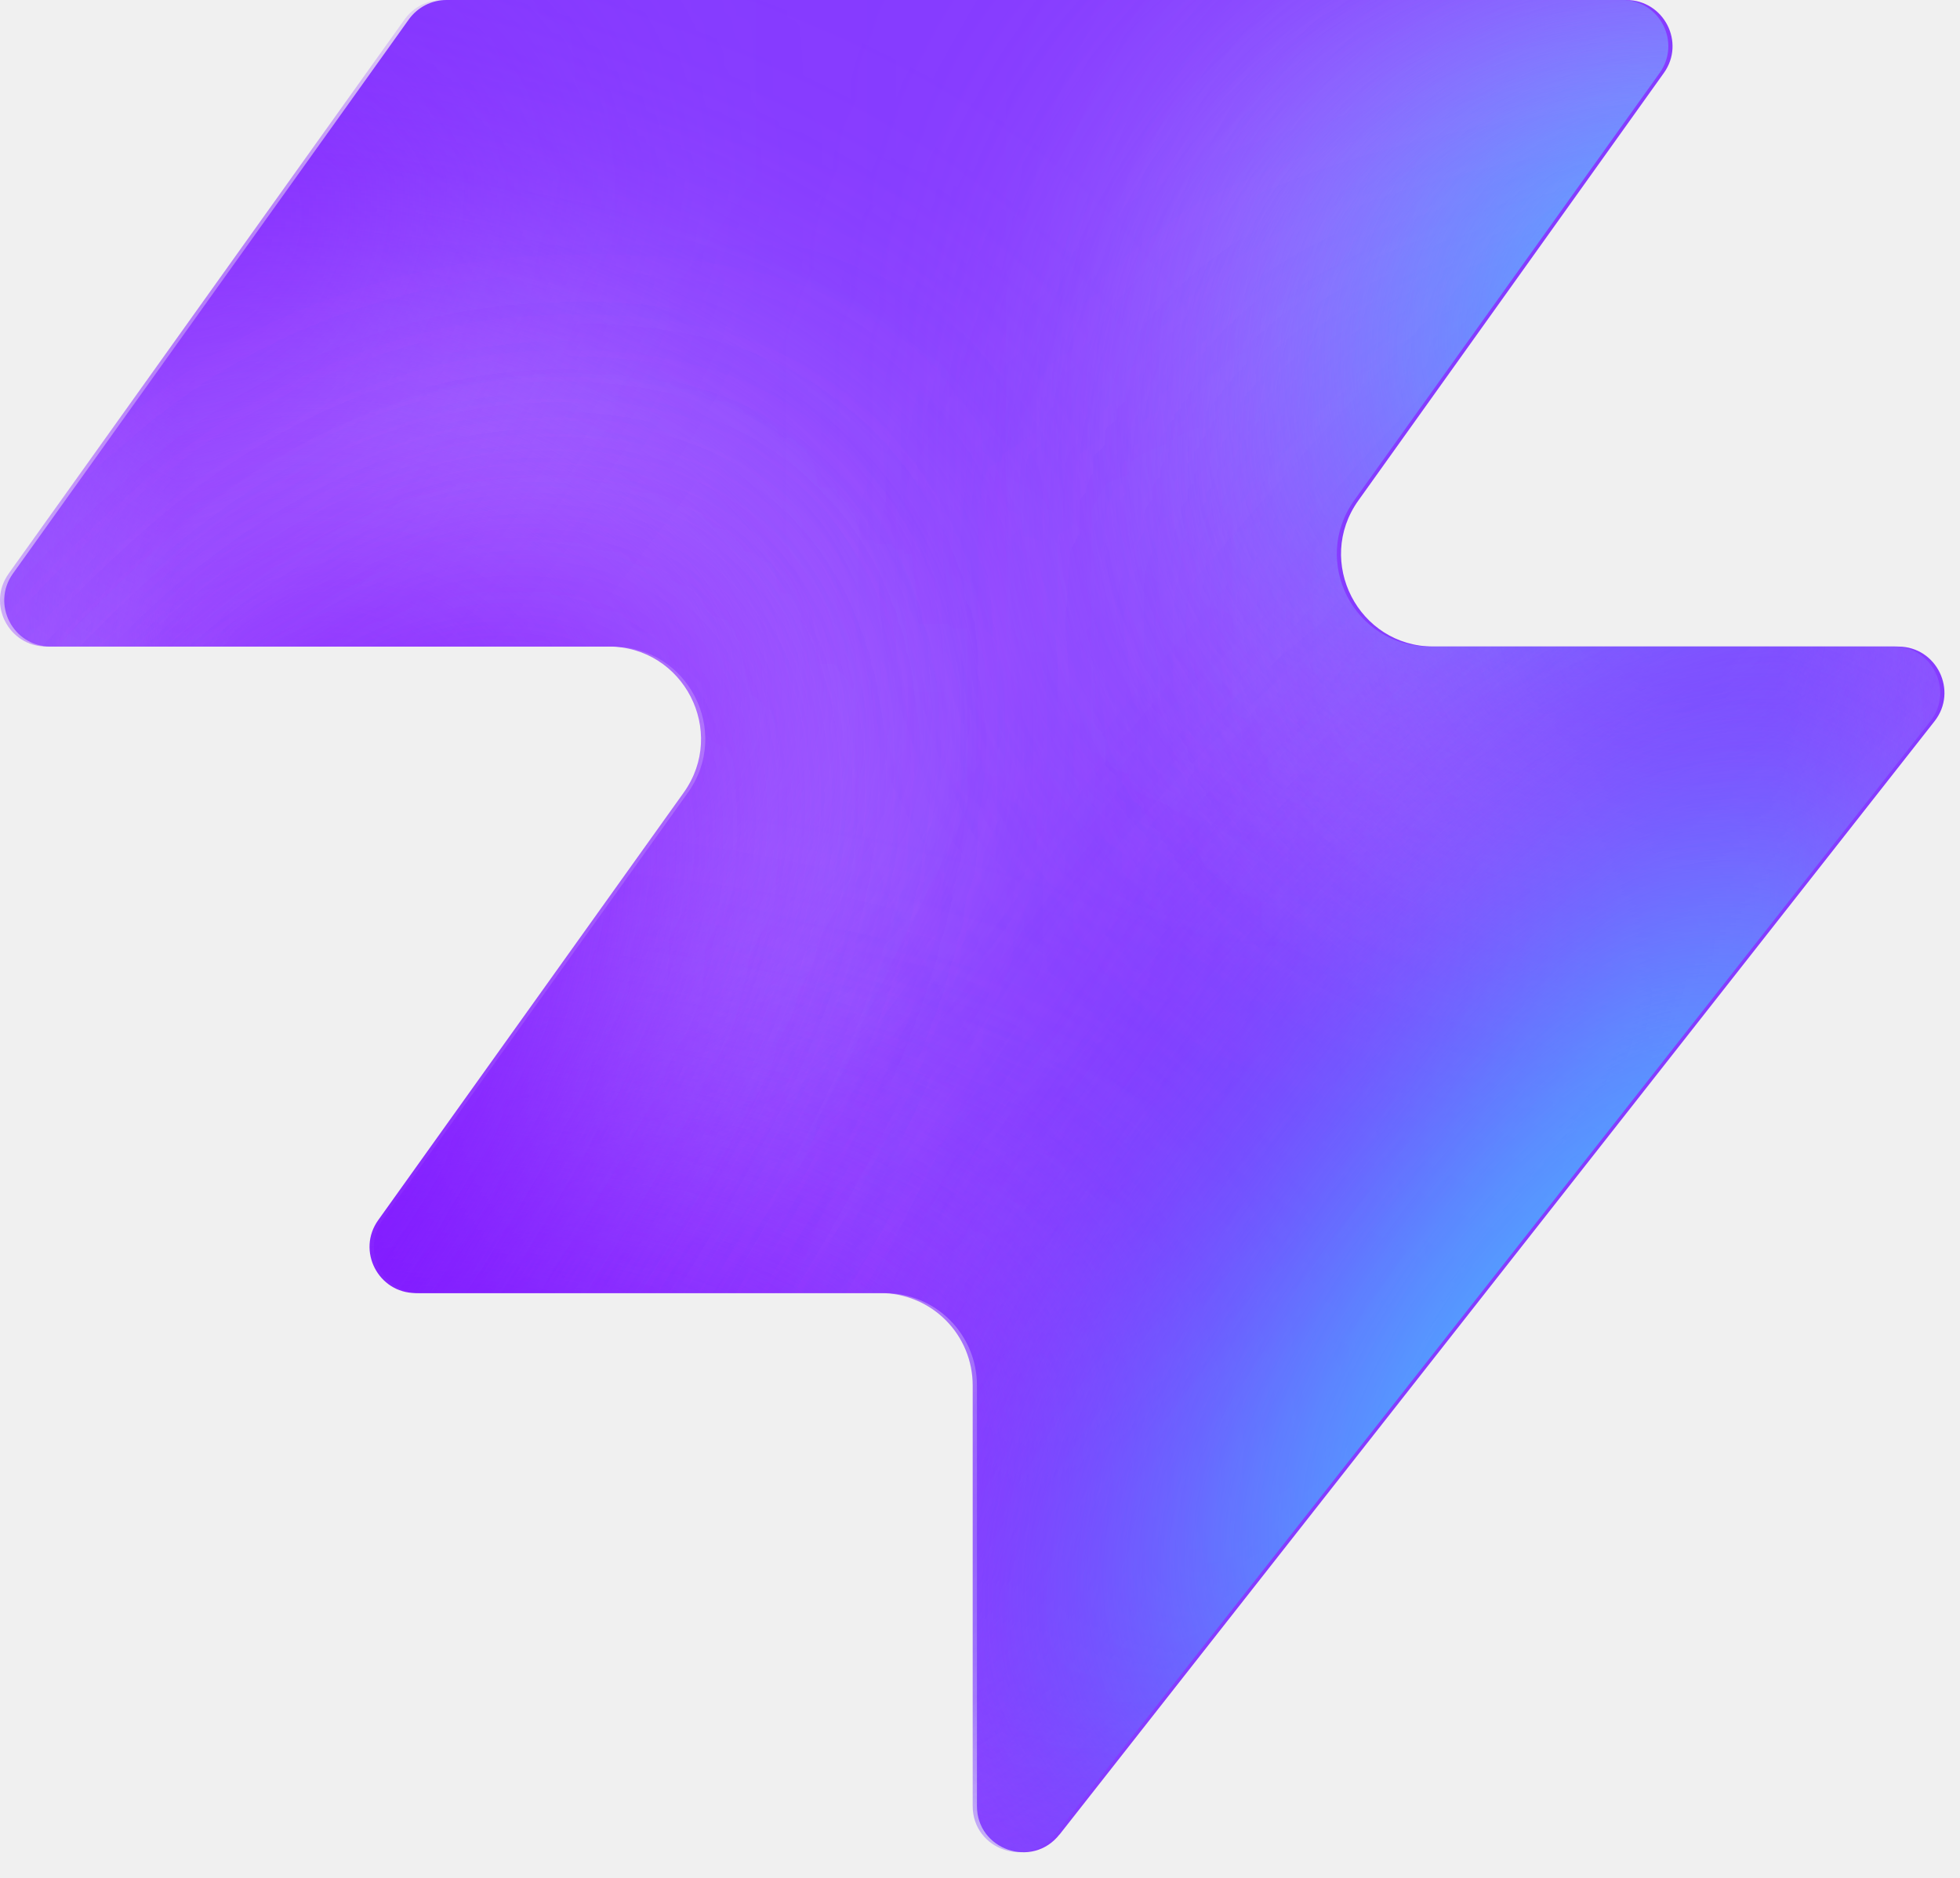
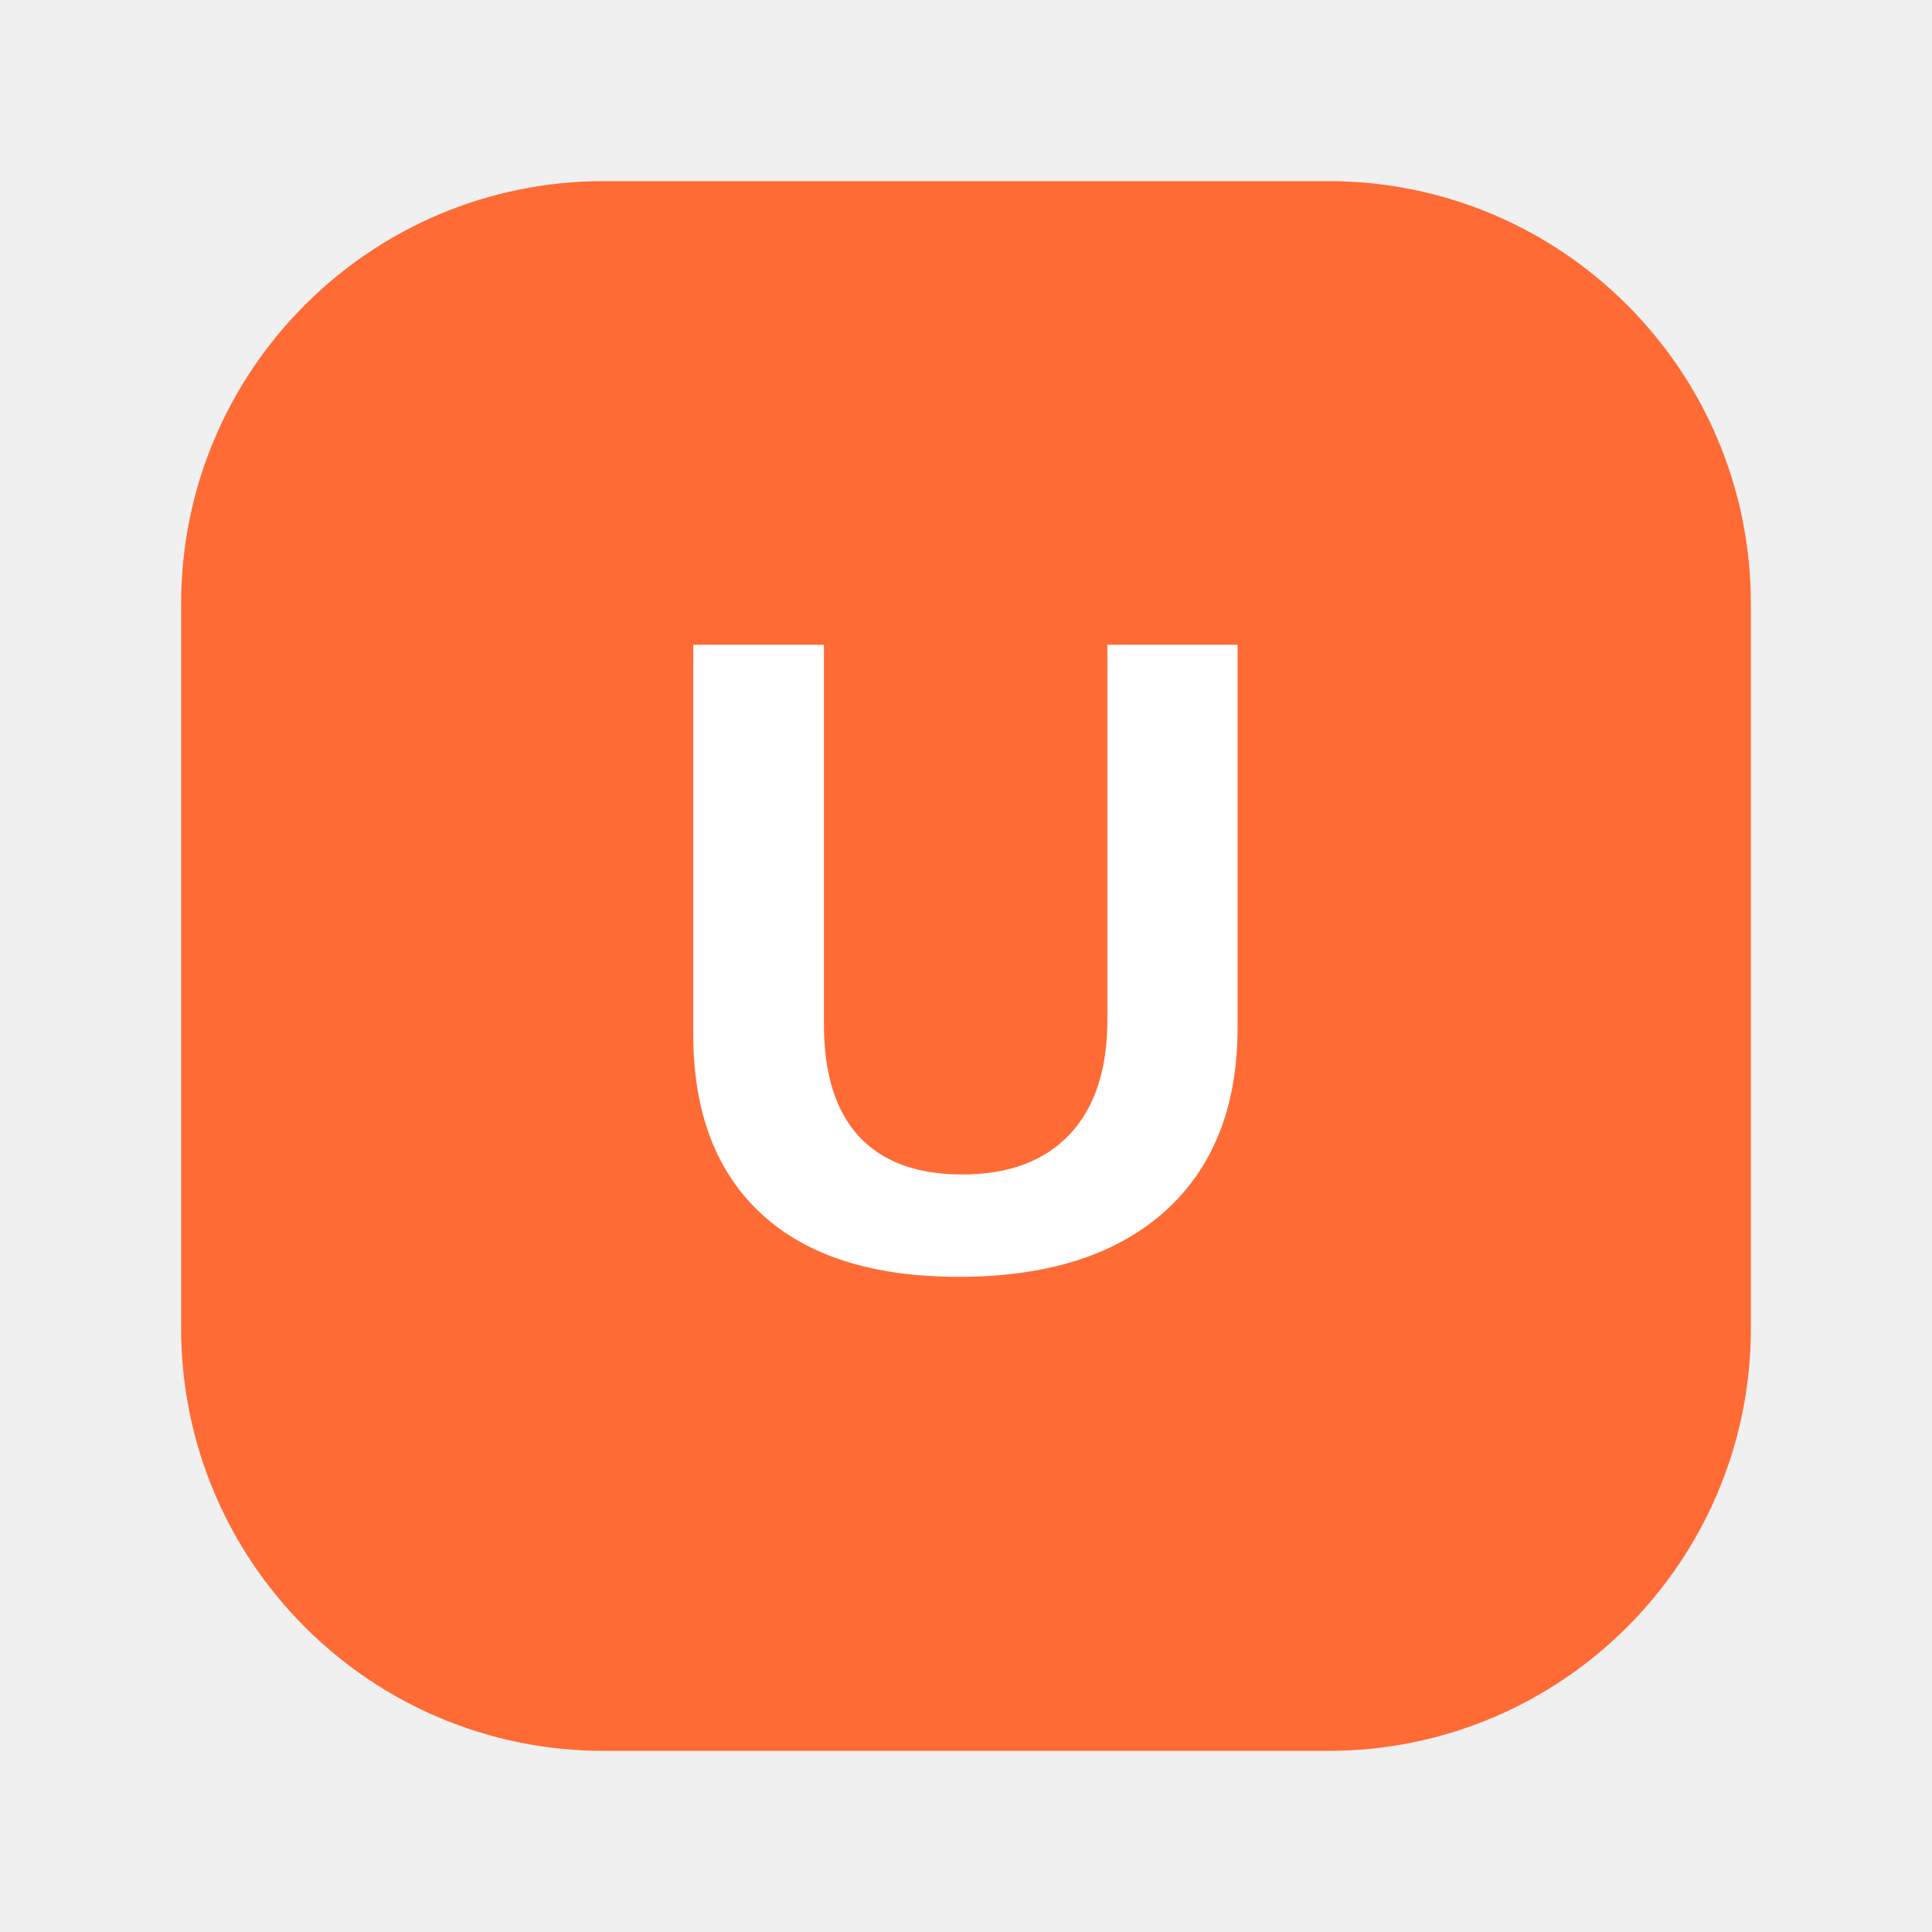
- <svg xmlns="http://www.w3.org/2000/svg" width="48" height="46" fill="none" viewBox="0 0 48 46">
-   <path fill="#863bff" d="M25.946 44.938c-.664.845-2.021.375-2.021-.698V33.937a2.26 2.26 0 0 0-2.262-2.262H10.287c-.92 0-1.456-1.04-.92-1.788l7.48-10.471c1.07-1.497 0-3.578-1.842-3.578H1.237c-.92 0-1.456-1.04-.92-1.788L10.013.474c.214-.297.556-.474.92-.474h28.894c.92 0 1.456 1.04.92 1.788l-7.48 10.471c-1.07 1.498 0 3.579 1.842 3.579h11.377c.943 0 1.473 1.088.89 1.83L25.947 44.94z" style="fill:#863bff;fill:color(display-p3 .525 .23 1);fill-opacity:1" />
-   <mask id="a" width="48" height="46" x="0" y="0" maskUnits="userSpaceOnUse" style="mask-type:alpha">
-     <path fill="#000" d="M25.842 44.938c-.664.844-2.021.375-2.021-.698V33.937a2.26 2.26 0 0 0-2.262-2.262H10.183c-.92 0-1.456-1.04-.92-1.788l7.48-10.471c1.07-1.498 0-3.579-1.842-3.579H1.133c-.92 0-1.456-1.04-.92-1.787L9.91.473c.214-.297.556-.474.92-.474h28.894c.92 0 1.456 1.04.92 1.788l-7.48 10.471c-1.07 1.498 0 3.578 1.842 3.578h11.377c.943 0 1.473 1.088.89 1.832L25.843 44.94z" style="fill:#000;fill-opacity:1" />
-   </mask>
-   <g mask="url(#a)">
-     <g filter="url(#b)">
-       <ellipse cx="5.508" cy="14.704" fill="#ede6ff" rx="5.508" ry="14.704" style="fill:#ede6ff;fill:color(display-p3 .927 .903 1);fill-opacity:1" transform="matrix(.00324 1 1 -.00324 -4.47 31.516)" />
-     </g>
-     <g filter="url(#c)">
-       <ellipse cx="10.399" cy="29.851" fill="#ede6ff" rx="10.399" ry="29.851" style="fill:#ede6ff;fill:color(display-p3 .927 .903 1);fill-opacity:1" transform="matrix(.00324 1 1 -.00324 -39.328 7.883)" />
-     </g>
-     <g filter="url(#d)">
-       <ellipse cx="5.508" cy="30.487" fill="#7e14ff" rx="5.508" ry="30.487" style="fill:#7e14ff;fill:color(display-p3 .492 .077 1);fill-opacity:1" transform="rotate(89.814 -25.913 -14.639)scale(1 -1)" />
-     </g>
-     <g filter="url(#e)">
-       <ellipse cx="5.508" cy="30.599" fill="#7e14ff" rx="5.508" ry="30.599" style="fill:#7e14ff;fill:color(display-p3 .492 .077 1);fill-opacity:1" transform="rotate(89.814 -32.644 -3.334)scale(1 -1)" />
-     </g>
-     <g filter="url(#f)">
-       <ellipse cx="5.508" cy="30.599" fill="#7e14ff" rx="5.508" ry="30.599" style="fill:#7e14ff;fill:color(display-p3 .492 .077 1);fill-opacity:1" transform="matrix(.00324 1 1 -.00324 -34.34 30.47)" />
-     </g>
-     <g filter="url(#g)">
-       <ellipse cx="14.072" cy="22.078" fill="#ede6ff" rx="14.072" ry="22.078" style="fill:#ede6ff;fill:color(display-p3 .927 .903 1);fill-opacity:1" transform="rotate(93.35 24.506 48.493)scale(-1 1)" />
-     </g>
-     <g filter="url(#h)">
-       <ellipse cx="3.47" cy="21.501" fill="#7e14ff" rx="3.47" ry="21.501" style="fill:#7e14ff;fill:color(display-p3 .492 .077 1);fill-opacity:1" transform="rotate(89.009 28.708 47.59)scale(-1 1)" />
-     </g>
-     <g filter="url(#i)">
-       <ellipse cx="3.47" cy="21.501" fill="#7e14ff" rx="3.47" ry="21.501" style="fill:#7e14ff;fill:color(display-p3 .492 .077 1);fill-opacity:1" transform="rotate(89.009 28.708 47.59)scale(-1 1)" />
-     </g>
-     <g filter="url(#j)">
-       <ellipse cx=".387" cy="8.972" fill="#7e14ff" rx="4.407" ry="29.108" style="fill:#7e14ff;fill:color(display-p3 .492 .077 1);fill-opacity:1" transform="rotate(39.51 .387 8.972)" />
-     </g>
-     <g filter="url(#k)">
-       <ellipse cx="47.523" cy="-6.092" fill="#7e14ff" rx="4.407" ry="29.108" style="fill:#7e14ff;fill:color(display-p3 .492 .077 1);fill-opacity:1" transform="rotate(37.892 47.523 -6.092)" />
-     </g>
-     <g filter="url(#l)">
-       <ellipse cx="41.412" cy="6.333" fill="#47bfff" rx="5.971" ry="9.665" style="fill:#47bfff;fill:color(display-p3 .28 .748 1);fill-opacity:1" transform="rotate(37.892 41.412 6.333)" />
-     </g>
-     <g filter="url(#m)">
-       <ellipse cx="-1.879" cy="38.332" fill="#7e14ff" rx="4.407" ry="29.108" style="fill:#7e14ff;fill:color(display-p3 .492 .077 1);fill-opacity:1" transform="rotate(37.892 -1.88 38.332)" />
-     </g>
-     <g filter="url(#n)">
-       <ellipse cx="-1.879" cy="38.332" fill="#7e14ff" rx="4.407" ry="29.108" style="fill:#7e14ff;fill:color(display-p3 .492 .077 1);fill-opacity:1" transform="rotate(37.892 -1.88 38.332)" />
-     </g>
-     <g filter="url(#o)">
-       <ellipse cx="35.651" cy="29.907" fill="#7e14ff" rx="4.407" ry="29.108" style="fill:#7e14ff;fill:color(display-p3 .492 .077 1);fill-opacity:1" transform="rotate(37.892 35.651 29.907)" />
-     </g>
-     <g filter="url(#p)">
-       <ellipse cx="38.418" cy="32.4" fill="#47bfff" rx="5.971" ry="15.297" style="fill:#47bfff;fill:color(display-p3 .28 .748 1);fill-opacity:1" transform="rotate(37.892 38.418 32.4)" />
-     </g>
-   </g>
-   <defs>
-     <filter id="b" width="60.045" height="41.654" x="-19.77" y="16.149" color-interpolation-filters="sRGB" filterUnits="userSpaceOnUse">
-       <feFlood flood-opacity="0" result="BackgroundImageFix" />
-       <feBlend in="SourceGraphic" in2="BackgroundImageFix" result="shape" />
-       <feGaussianBlur result="effect1_foregroundBlur_2002_17158" stdDeviation="7.659" />
-     </filter>
-     <filter id="c" width="90.34" height="51.437" x="-54.613" y="-7.533" color-interpolation-filters="sRGB" filterUnits="userSpaceOnUse">
-       <feFlood flood-opacity="0" result="BackgroundImageFix" />
-       <feBlend in="SourceGraphic" in2="BackgroundImageFix" result="shape" />
-       <feGaussianBlur result="effect1_foregroundBlur_2002_17158" stdDeviation="7.659" />
-     </filter>
-     <filter id="d" width="79.355" height="29.4" x="-49.64" y="2.03" color-interpolation-filters="sRGB" filterUnits="userSpaceOnUse">
-       <feFlood flood-opacity="0" result="BackgroundImageFix" />
-       <feBlend in="SourceGraphic" in2="BackgroundImageFix" result="shape" />
-       <feGaussianBlur result="effect1_foregroundBlur_2002_17158" stdDeviation="4.596" />
-     </filter>
-     <filter id="e" width="79.579" height="29.4" x="-45.045" y="20.029" color-interpolation-filters="sRGB" filterUnits="userSpaceOnUse">
-       <feFlood flood-opacity="0" result="BackgroundImageFix" />
-       <feBlend in="SourceGraphic" in2="BackgroundImageFix" result="shape" />
-       <feGaussianBlur result="effect1_foregroundBlur_2002_17158" stdDeviation="4.596" />
-     </filter>
-     <filter id="f" width="79.579" height="29.4" x="-43.513" y="21.178" color-interpolation-filters="sRGB" filterUnits="userSpaceOnUse">
-       <feFlood flood-opacity="0" result="BackgroundImageFix" />
-       <feBlend in="SourceGraphic" in2="BackgroundImageFix" result="shape" />
-       <feGaussianBlur result="effect1_foregroundBlur_2002_17158" stdDeviation="4.596" />
-     </filter>
-     <filter id="g" width="74.749" height="58.852" x="15.756" y="-17.901" color-interpolation-filters="sRGB" filterUnits="userSpaceOnUse">
-       <feFlood flood-opacity="0" result="BackgroundImageFix" />
-       <feBlend in="SourceGraphic" in2="BackgroundImageFix" result="shape" />
-       <feGaussianBlur result="effect1_foregroundBlur_2002_17158" stdDeviation="7.659" />
-     </filter>
-     <filter id="h" width="61.377" height="25.362" x="23.548" y="2.284" color-interpolation-filters="sRGB" filterUnits="userSpaceOnUse">
-       <feFlood flood-opacity="0" result="BackgroundImageFix" />
-       <feBlend in="SourceGraphic" in2="BackgroundImageFix" result="shape" />
-       <feGaussianBlur result="effect1_foregroundBlur_2002_17158" stdDeviation="4.596" />
-     </filter>
-     <filter id="i" width="61.377" height="25.362" x="23.548" y="2.284" color-interpolation-filters="sRGB" filterUnits="userSpaceOnUse">
-       <feFlood flood-opacity="0" result="BackgroundImageFix" />
-       <feBlend in="SourceGraphic" in2="BackgroundImageFix" result="shape" />
-       <feGaussianBlur result="effect1_foregroundBlur_2002_17158" stdDeviation="4.596" />
-     </filter>
-     <filter id="j" width="56.045" height="63.649" x="-27.636" y="-22.853" color-interpolation-filters="sRGB" filterUnits="userSpaceOnUse">
-       <feFlood flood-opacity="0" result="BackgroundImageFix" />
-       <feBlend in="SourceGraphic" in2="BackgroundImageFix" result="shape" />
-       <feGaussianBlur result="effect1_foregroundBlur_2002_17158" stdDeviation="4.596" />
-     </filter>
-     <filter id="k" width="54.814" height="64.646" x="20.116" y="-38.415" color-interpolation-filters="sRGB" filterUnits="userSpaceOnUse">
-       <feFlood flood-opacity="0" result="BackgroundImageFix" />
-       <feBlend in="SourceGraphic" in2="BackgroundImageFix" result="shape" />
-       <feGaussianBlur result="effect1_foregroundBlur_2002_17158" stdDeviation="4.596" />
-     </filter>
-     <filter id="l" width="33.541" height="35.313" x="24.641" y="-11.323" color-interpolation-filters="sRGB" filterUnits="userSpaceOnUse">
-       <feFlood flood-opacity="0" result="BackgroundImageFix" />
-       <feBlend in="SourceGraphic" in2="BackgroundImageFix" result="shape" />
-       <feGaussianBlur result="effect1_foregroundBlur_2002_17158" stdDeviation="4.596" />
-     </filter>
-     <filter id="m" width="54.814" height="64.646" x="-29.286" y="6.009" color-interpolation-filters="sRGB" filterUnits="userSpaceOnUse">
-       <feFlood flood-opacity="0" result="BackgroundImageFix" />
-       <feBlend in="SourceGraphic" in2="BackgroundImageFix" result="shape" />
-       <feGaussianBlur result="effect1_foregroundBlur_2002_17158" stdDeviation="4.596" />
-     </filter>
-     <filter id="n" width="54.814" height="64.646" x="-29.286" y="6.009" color-interpolation-filters="sRGB" filterUnits="userSpaceOnUse">
-       <feFlood flood-opacity="0" result="BackgroundImageFix" />
-       <feBlend in="SourceGraphic" in2="BackgroundImageFix" result="shape" />
-       <feGaussianBlur result="effect1_foregroundBlur_2002_17158" stdDeviation="4.596" />
-     </filter>
-     <filter id="o" width="54.814" height="64.646" x="8.244" y="-2.416" color-interpolation-filters="sRGB" filterUnits="userSpaceOnUse">
-       <feFlood flood-opacity="0" result="BackgroundImageFix" />
-       <feBlend in="SourceGraphic" in2="BackgroundImageFix" result="shape" />
-       <feGaussianBlur result="effect1_foregroundBlur_2002_17158" stdDeviation="4.596" />
-     </filter>
-     <filter id="p" width="39.409" height="43.623" x="18.713" y="10.588" color-interpolation-filters="sRGB" filterUnits="userSpaceOnUse">
-       <feFlood flood-opacity="0" result="BackgroundImageFix" />
-       <feBlend in="SourceGraphic" in2="BackgroundImageFix" result="shape" />
-       <feGaussianBlur result="effect1_foregroundBlur_2002_17158" stdDeviation="4.596" />
-     </filter>
-   </defs>
+ <svg xmlns="http://www.w3.org/2000/svg" viewBox="0 0 64 64" role="img" aria-label="Udaanfly U favicon">
+   <rect x="6" y="6" width="52" height="52" rx="14" fill="#ff6b35" />
+   <text x="32" y="42" text-anchor="middle" font-family="Poppins, Arial, sans-serif" font-size="30" font-weight="700" fill="#ffffff">U</text>
</svg>
